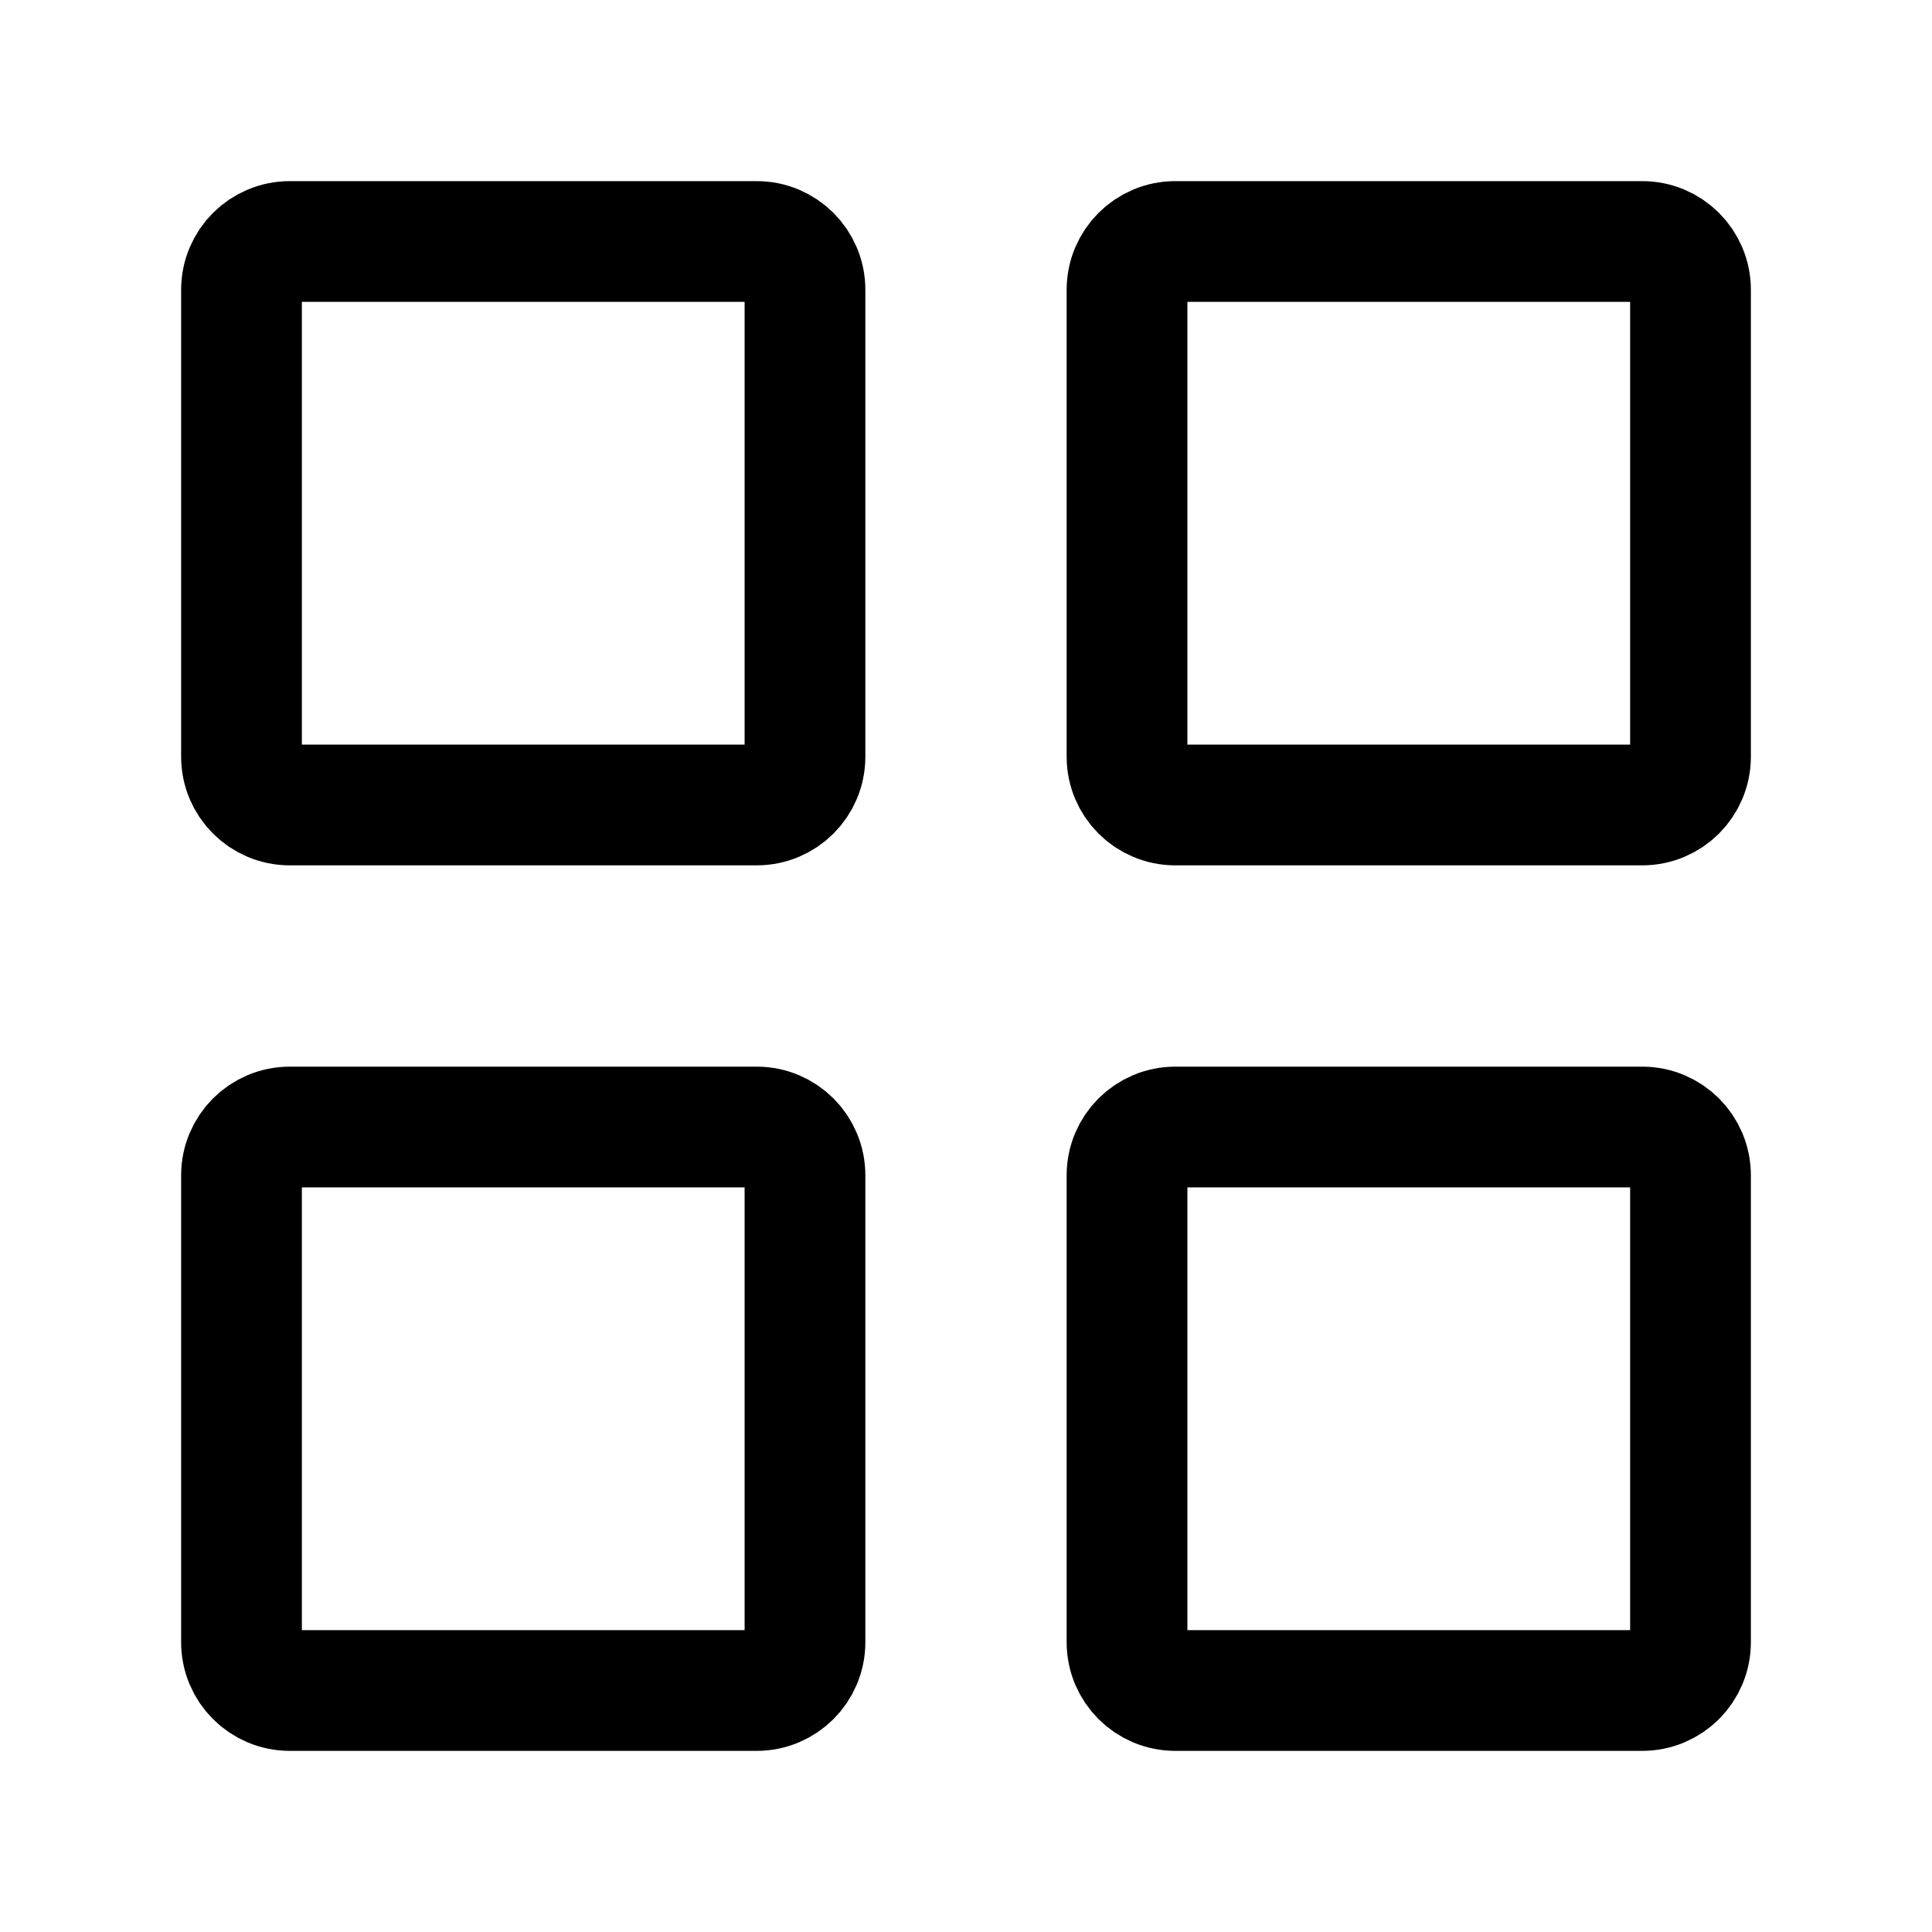
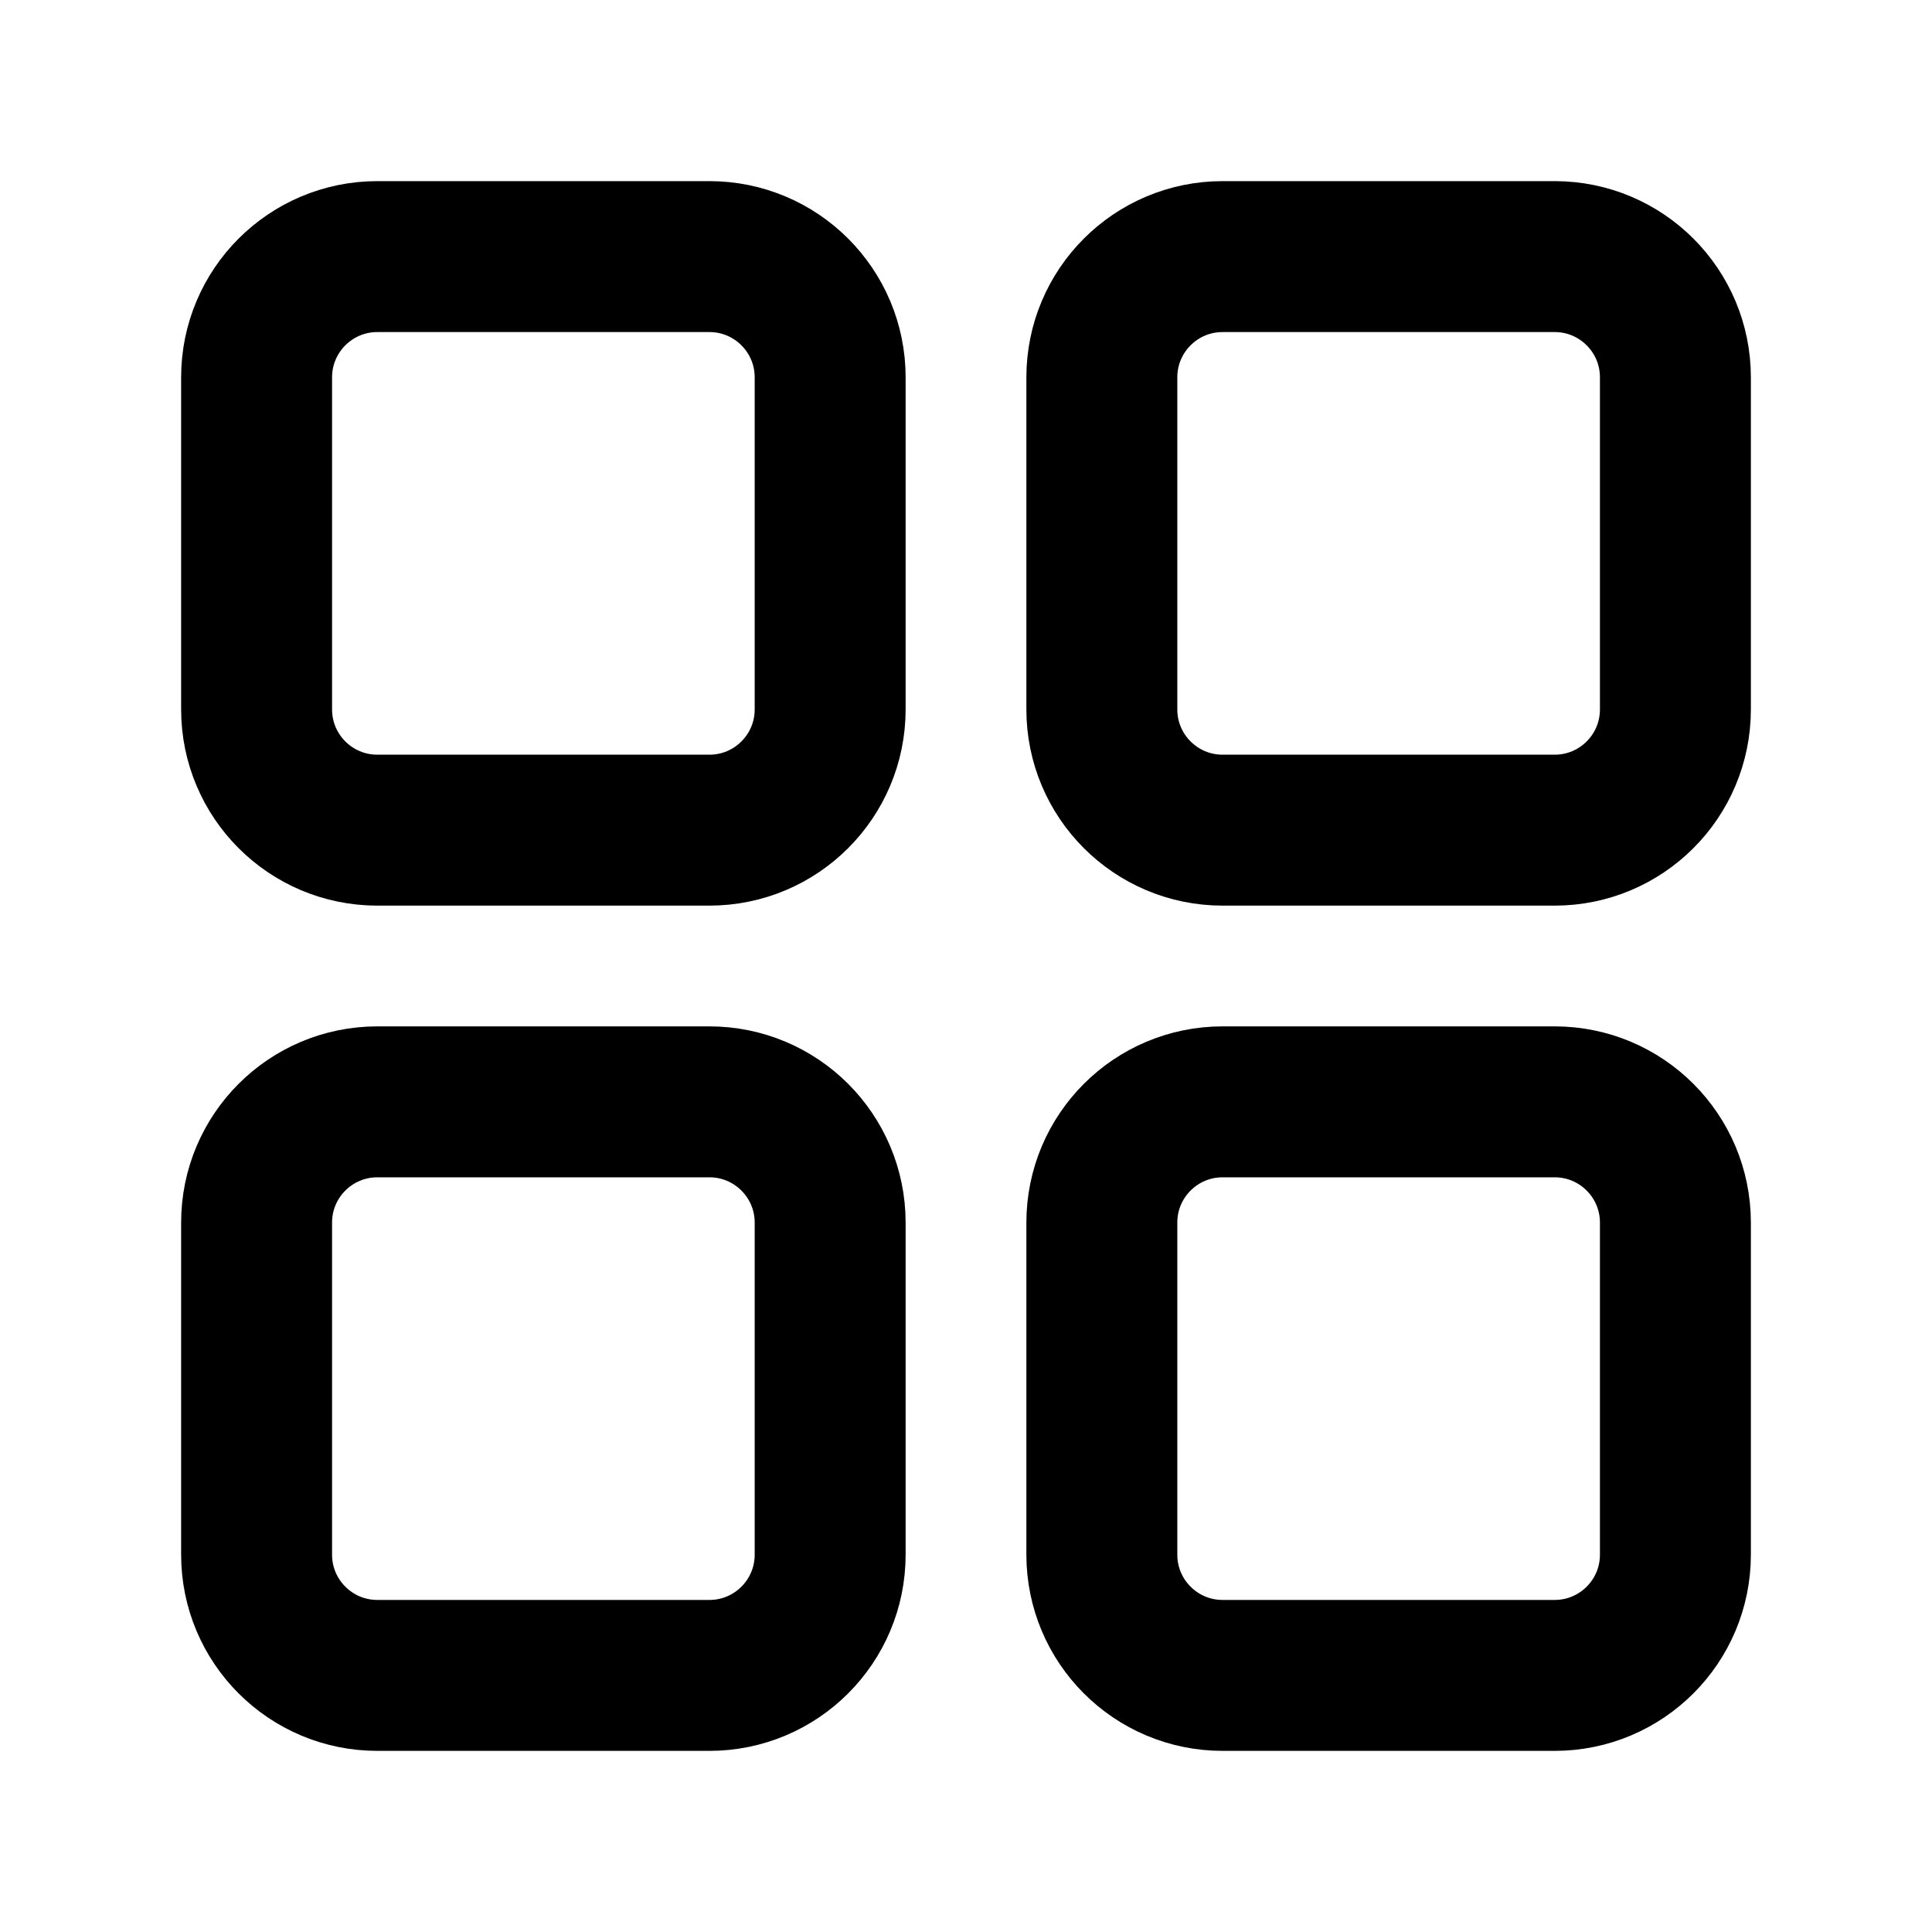
- <svg xmlns="http://www.w3.org/2000/svg" width="32" height="32" viewBox="0 0 32 32" fill="none">
-   <path d="M18.667 27.2V19.467C18.667 19.025 19.025 18.667 19.467 18.667H27.2C27.642 18.667 28 19.025 28 19.467V27.2C28 27.642 27.642 28 27.2 28H19.467C19.025 28 18.667 27.642 18.667 27.2Z" stroke="currentColor" stroke-width="2" />
-   <path d="M4 27.2V19.467C4 19.025 4.358 18.667 4.8 18.667H12.533C12.975 18.667 13.333 19.025 13.333 19.467V27.2C13.333 27.642 12.975 28 12.533 28H4.8C4.358 28 4 27.642 4 27.2Z" stroke="currentColor" stroke-width="2" />
-   <path d="M18.667 12.533V4.8C18.667 4.358 19.025 4 19.467 4H27.2C27.642 4 28 4.358 28 4.8V12.533C28 12.975 27.642 13.333 27.2 13.333H19.467C19.025 13.333 18.667 12.975 18.667 12.533Z" stroke="currentColor" stroke-width="2" />
-   <path d="M4 12.533V4.8C4 4.358 4.358 4 4.8 4H12.533C12.975 4 13.333 4.358 13.333 4.8V12.533C13.333 12.975 12.975 13.333 12.533 13.333H4.8C4.358 13.333 4 12.975 4 12.533Z" stroke="currentColor" stroke-width="2" />
+ <svg xmlns="http://www.w3.org/2000/svg" width="16" height="16" viewBox="0 0 16 16" fill="none">
+   <rect x="2.125" y="2.125" width="4.75" height="4.75" rx="1" stroke="currentColor" stroke-width="1.25" />
+   <rect x="9.125" y="2.125" width="4.75" height="4.75" rx="1" stroke="currentColor" stroke-width="1.25" />
+   <rect x="2.125" y="9.125" width="4.75" height="4.75" rx="1" stroke="currentColor" stroke-width="1.25" />
+   <rect x="9.125" y="9.125" width="4.75" height="4.75" rx="1" stroke="currentColor" stroke-width="1.25" />
</svg>
